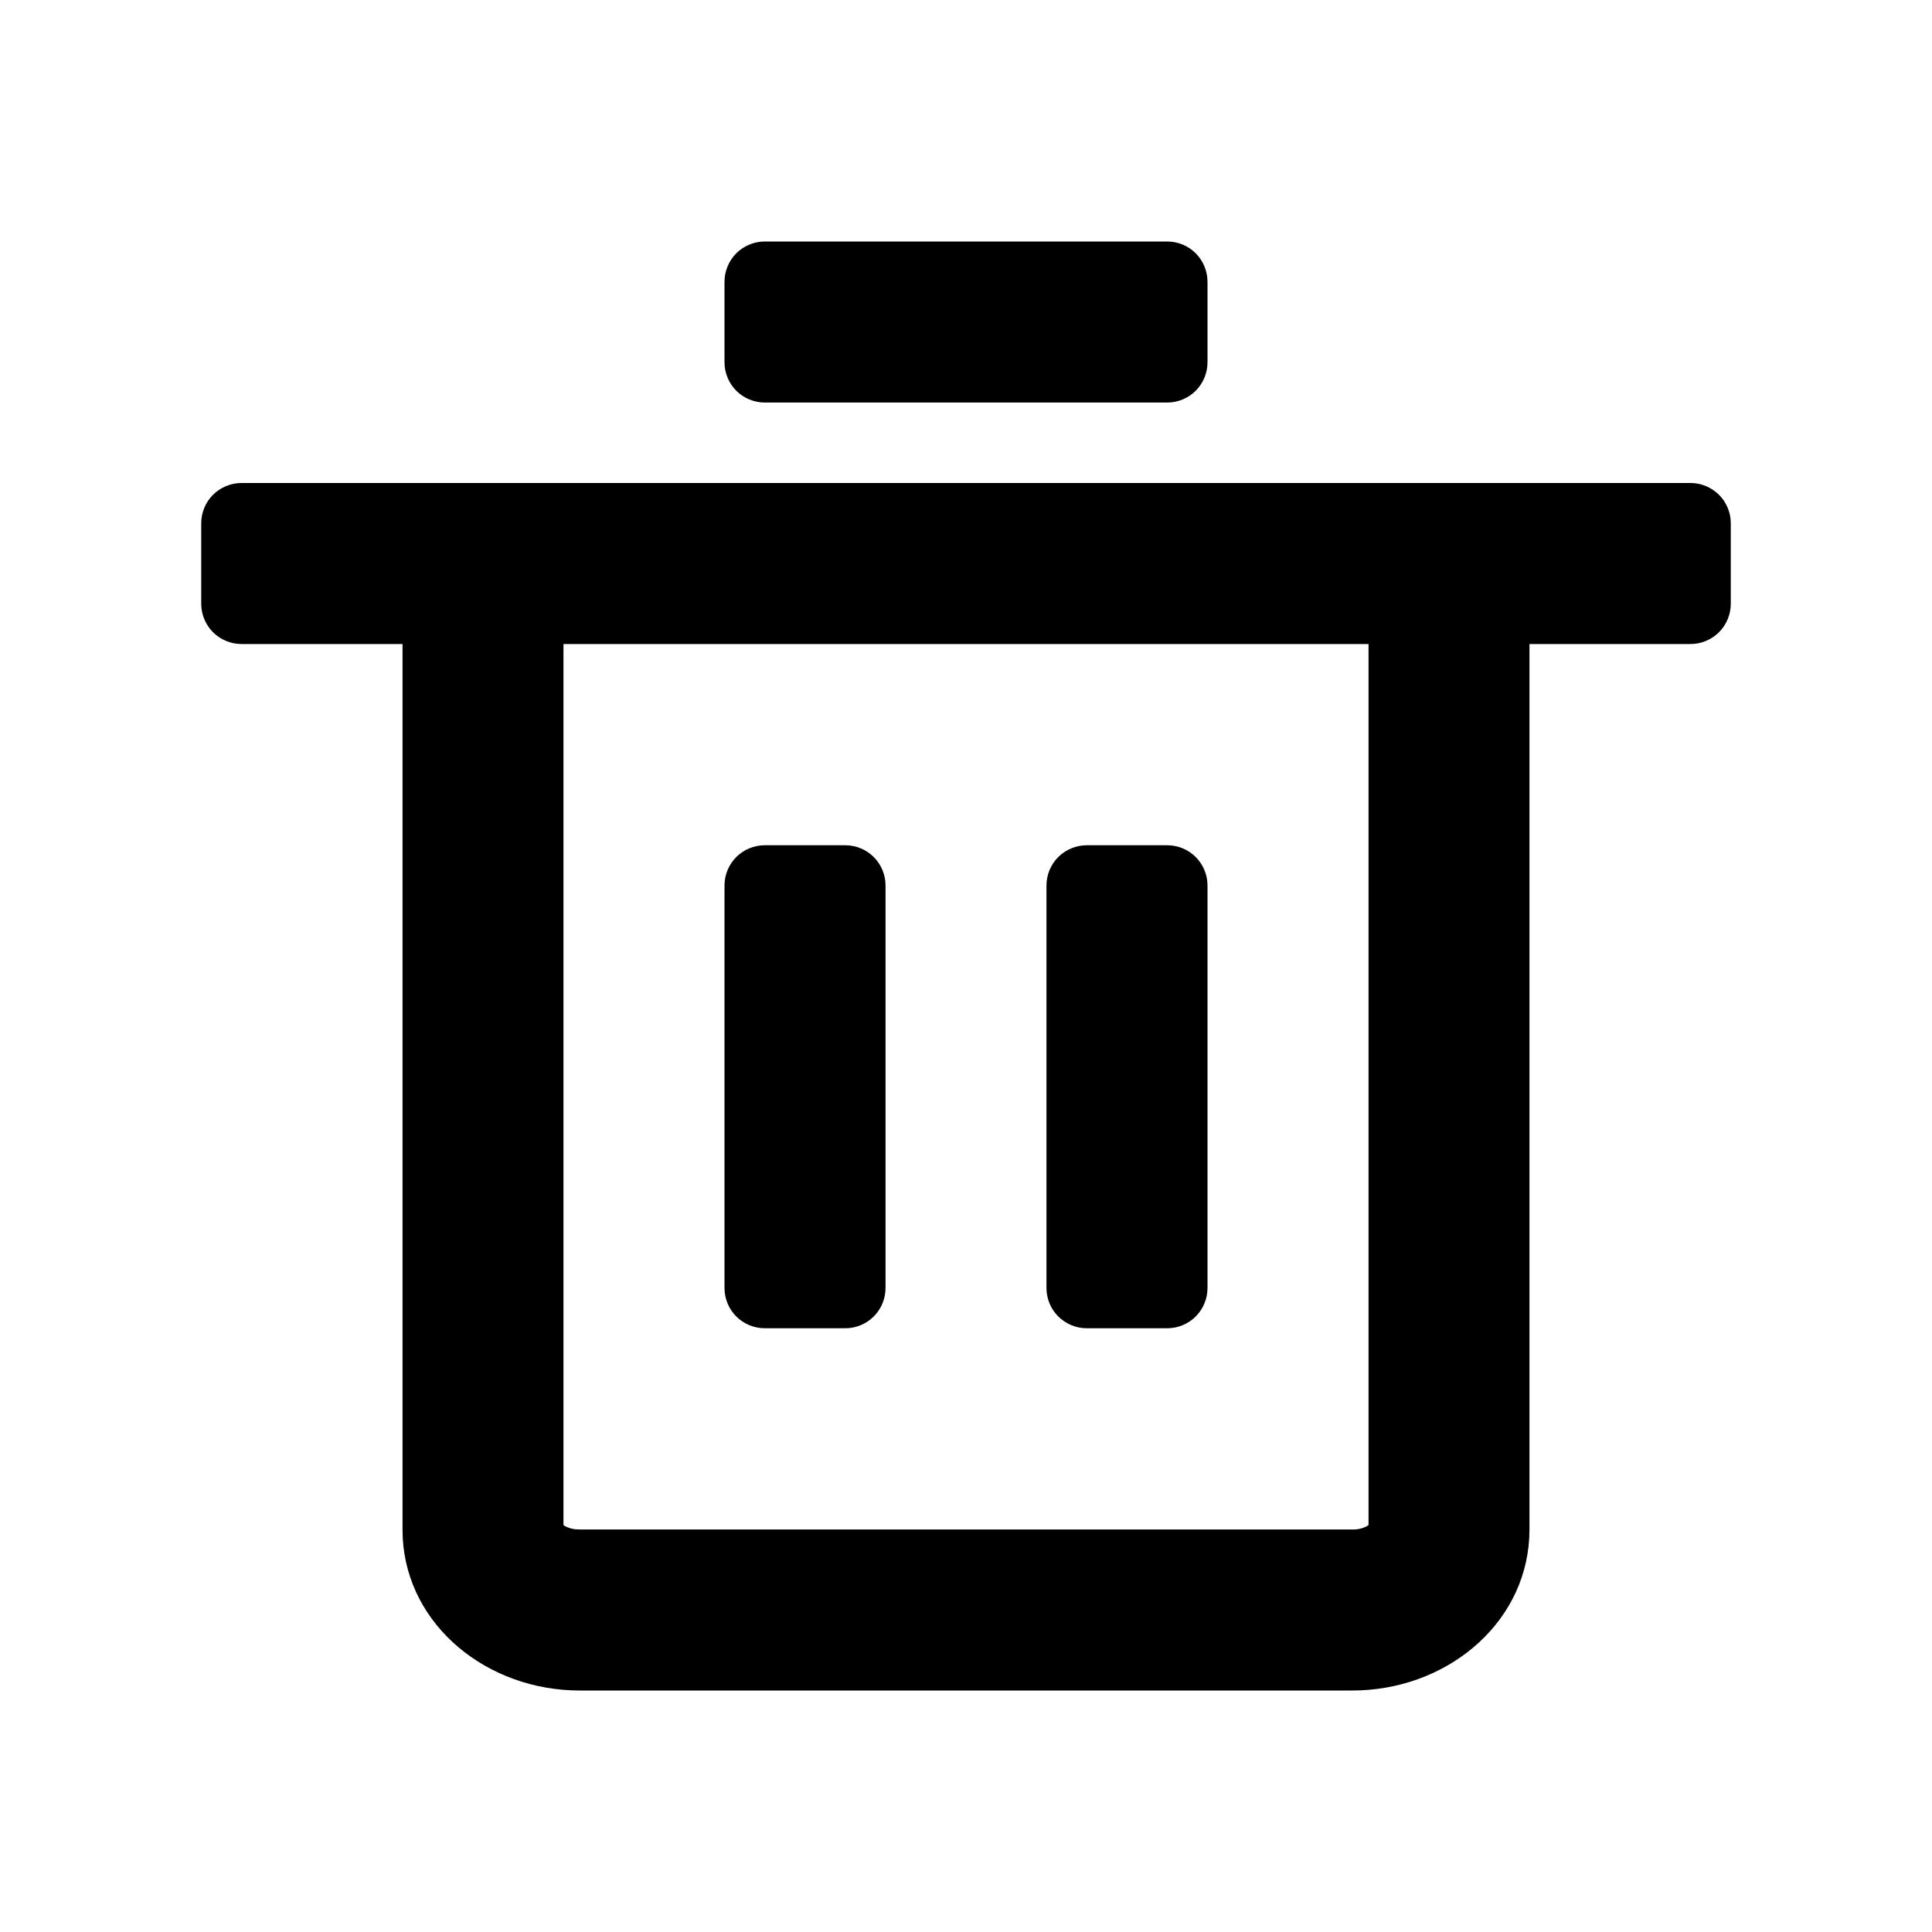
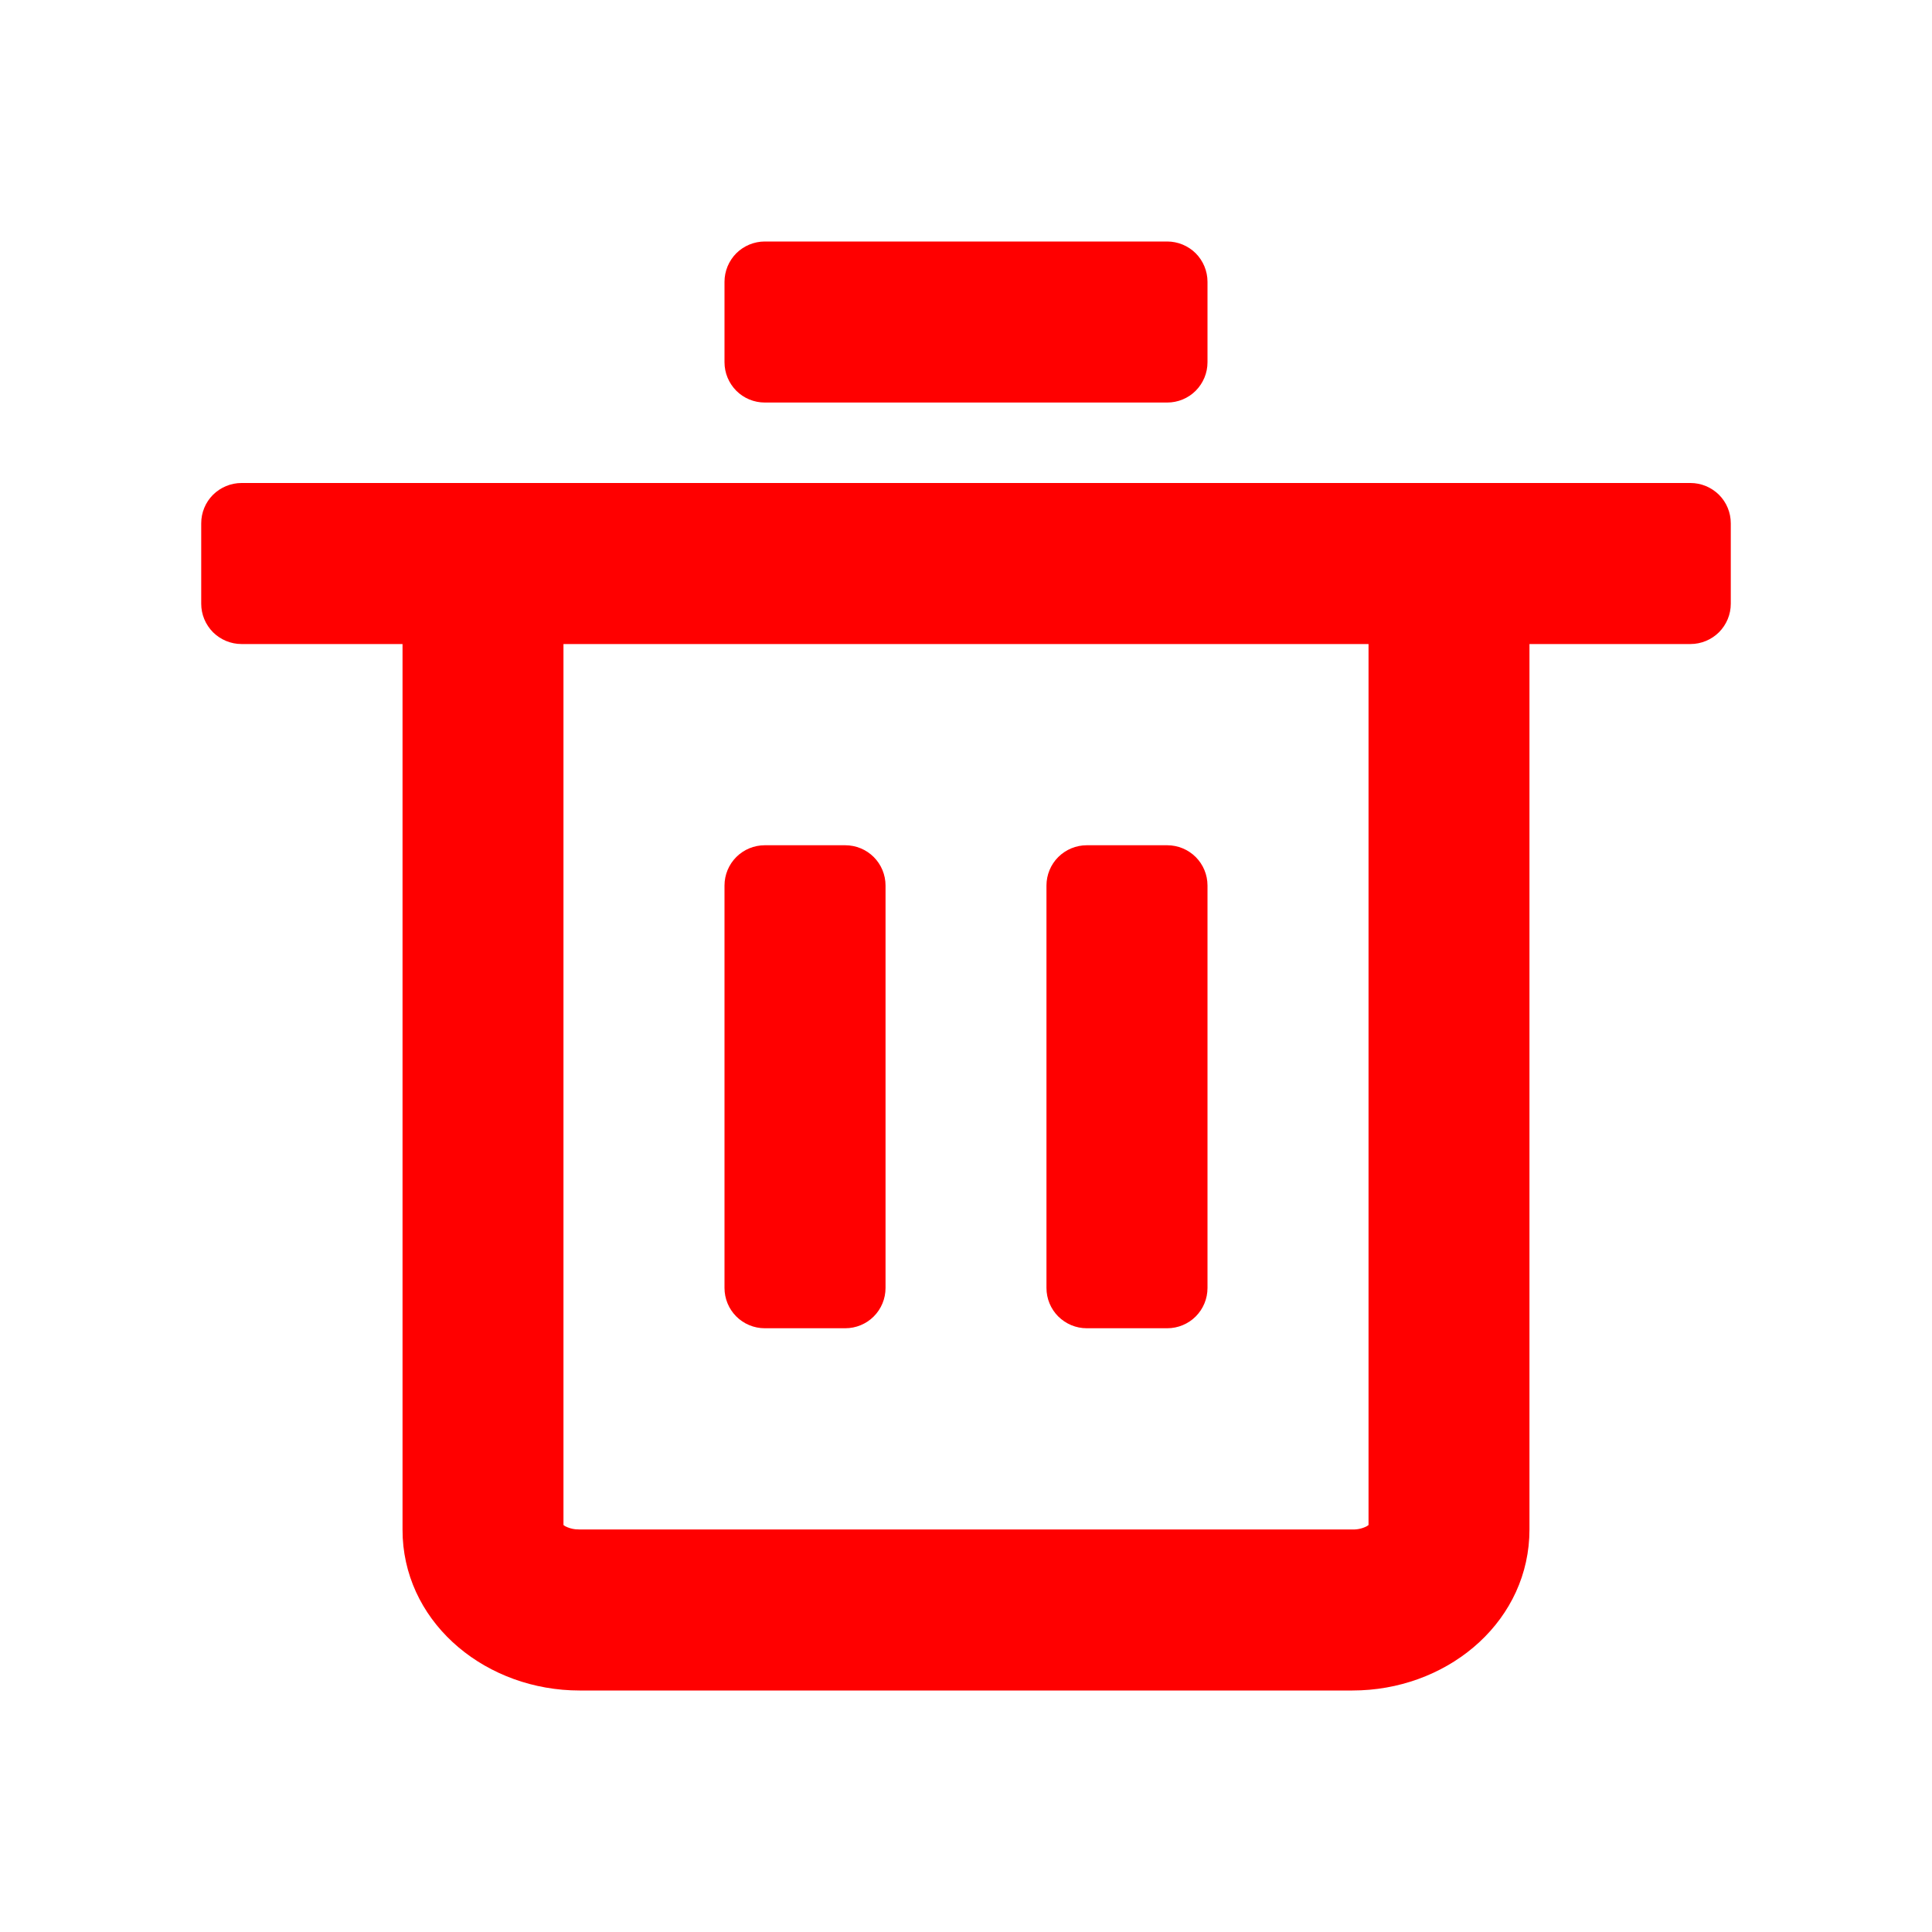
<svg xmlns="http://www.w3.org/2000/svg" width="20" height="20" viewBox="0 0 20 20" fill="none">
-   <path d="M17.5 5C17.61 5 17.716 5.044 17.795 5.122C17.873 5.2 17.917 5.306 17.917 5.417V6.25C17.917 6.361 17.873 6.466 17.795 6.545C17.716 6.623 17.61 6.667 17.5 6.667H15.833V15.833C15.833 16.762 15.033 17.457 14.089 17.498L14 17.5H6C5.048 17.5 4.218 16.833 4.169 15.92L4.167 15.833V6.667H2.5C2.39 6.667 2.284 6.623 2.205 6.545C2.127 6.466 2.083 6.361 2.083 6.25V5.417C2.083 5.306 2.127 5.2 2.205 5.122C2.284 5.044 2.39 5 2.5 5H17.5ZM14.167 6.667H5.833V15.787L5.85 15.799C5.883 15.816 5.919 15.827 5.956 15.831L6 15.833H14C14.052 15.835 14.104 15.823 14.15 15.799L14.167 15.787V6.667ZM8.75 8.75C8.861 8.75 8.967 8.794 9.045 8.872C9.123 8.95 9.167 9.056 9.167 9.167V13.333C9.167 13.444 9.123 13.55 9.045 13.628C8.967 13.706 8.861 13.75 8.75 13.75H7.917C7.806 13.75 7.7 13.706 7.622 13.628C7.544 13.55 7.5 13.444 7.5 13.333V9.167C7.5 9.056 7.544 8.95 7.622 8.872C7.7 8.794 7.806 8.75 7.917 8.75H8.75ZM12.083 8.75C12.194 8.75 12.3 8.794 12.378 8.872C12.456 8.95 12.5 9.056 12.5 9.167V13.333C12.5 13.444 12.456 13.55 12.378 13.628C12.3 13.706 12.194 13.75 12.083 13.75H11.25C11.139 13.75 11.034 13.706 10.955 13.628C10.877 13.55 10.833 13.444 10.833 13.333V9.167C10.833 9.056 10.877 8.95 10.955 8.872C11.034 8.794 11.139 8.75 11.25 8.75H12.083ZM12.083 2.5C12.138 2.5 12.192 2.511 12.243 2.532C12.293 2.553 12.339 2.583 12.378 2.622C12.417 2.661 12.447 2.707 12.468 2.757C12.489 2.808 12.5 2.862 12.5 2.917V3.75C12.5 3.861 12.456 3.966 12.378 4.045C12.3 4.123 12.194 4.167 12.083 4.167H7.917C7.806 4.167 7.7 4.123 7.622 4.045C7.544 3.966 7.5 3.861 7.5 3.75V2.917C7.5 2.862 7.511 2.808 7.532 2.757C7.553 2.707 7.583 2.661 7.622 2.622C7.661 2.583 7.707 2.553 7.757 2.532C7.808 2.511 7.862 2.5 7.917 2.5H12.083Z" fill="black" />
+   <path d="M17.5 5C17.61 5 17.716 5.044 17.795 5.122C17.873 5.2 17.917 5.306 17.917 5.417V6.25C17.917 6.361 17.873 6.466 17.795 6.545C17.716 6.623 17.61 6.667 17.5 6.667H15.833V15.833C15.833 16.762 15.033 17.457 14.089 17.498L14 17.5H6C5.048 17.5 4.218 16.833 4.169 15.92L4.167 15.833V6.667H2.5C2.39 6.667 2.284 6.623 2.205 6.545C2.127 6.466 2.083 6.361 2.083 6.25V5.417C2.083 5.306 2.127 5.2 2.205 5.122C2.284 5.044 2.39 5 2.5 5H17.5ZM14.167 6.667H5.833V15.787L5.85 15.799C5.883 15.816 5.919 15.827 5.956 15.831L6 15.833H14C14.052 15.835 14.104 15.823 14.15 15.799L14.167 15.787V6.667ZM8.75 8.75C8.861 8.75 8.967 8.794 9.045 8.872C9.123 8.95 9.167 9.056 9.167 9.167V13.333C9.167 13.444 9.123 13.55 9.045 13.628C8.967 13.706 8.861 13.75 8.75 13.75H7.917C7.806 13.75 7.7 13.706 7.622 13.628C7.544 13.55 7.5 13.444 7.5 13.333V9.167C7.5 9.056 7.544 8.95 7.622 8.872C7.7 8.794 7.806 8.75 7.917 8.75H8.75ZM12.083 8.75C12.194 8.75 12.3 8.794 12.378 8.872C12.456 8.95 12.5 9.056 12.5 9.167V13.333C12.5 13.444 12.456 13.55 12.378 13.628C12.3 13.706 12.194 13.75 12.083 13.75H11.25C11.139 13.75 11.034 13.706 10.955 13.628C10.877 13.55 10.833 13.444 10.833 13.333V9.167C10.833 9.056 10.877 8.95 10.955 8.872C11.034 8.794 11.139 8.75 11.25 8.75H12.083ZM12.083 2.5C12.138 2.5 12.192 2.511 12.243 2.532C12.293 2.553 12.339 2.583 12.378 2.622C12.417 2.661 12.447 2.707 12.468 2.757C12.489 2.808 12.5 2.862 12.5 2.917V3.75C12.5 3.861 12.456 3.966 12.378 4.045C12.3 4.123 12.194 4.167 12.083 4.167H7.917C7.806 4.167 7.7 4.123 7.622 4.045C7.544 3.966 7.5 3.861 7.5 3.75V2.917C7.5 2.862 7.511 2.808 7.532 2.757C7.553 2.707 7.583 2.661 7.622 2.622C7.661 2.583 7.707 2.553 7.757 2.532C7.808 2.511 7.862 2.5 7.917 2.5H12.083Z" fill="red" />
</svg>
